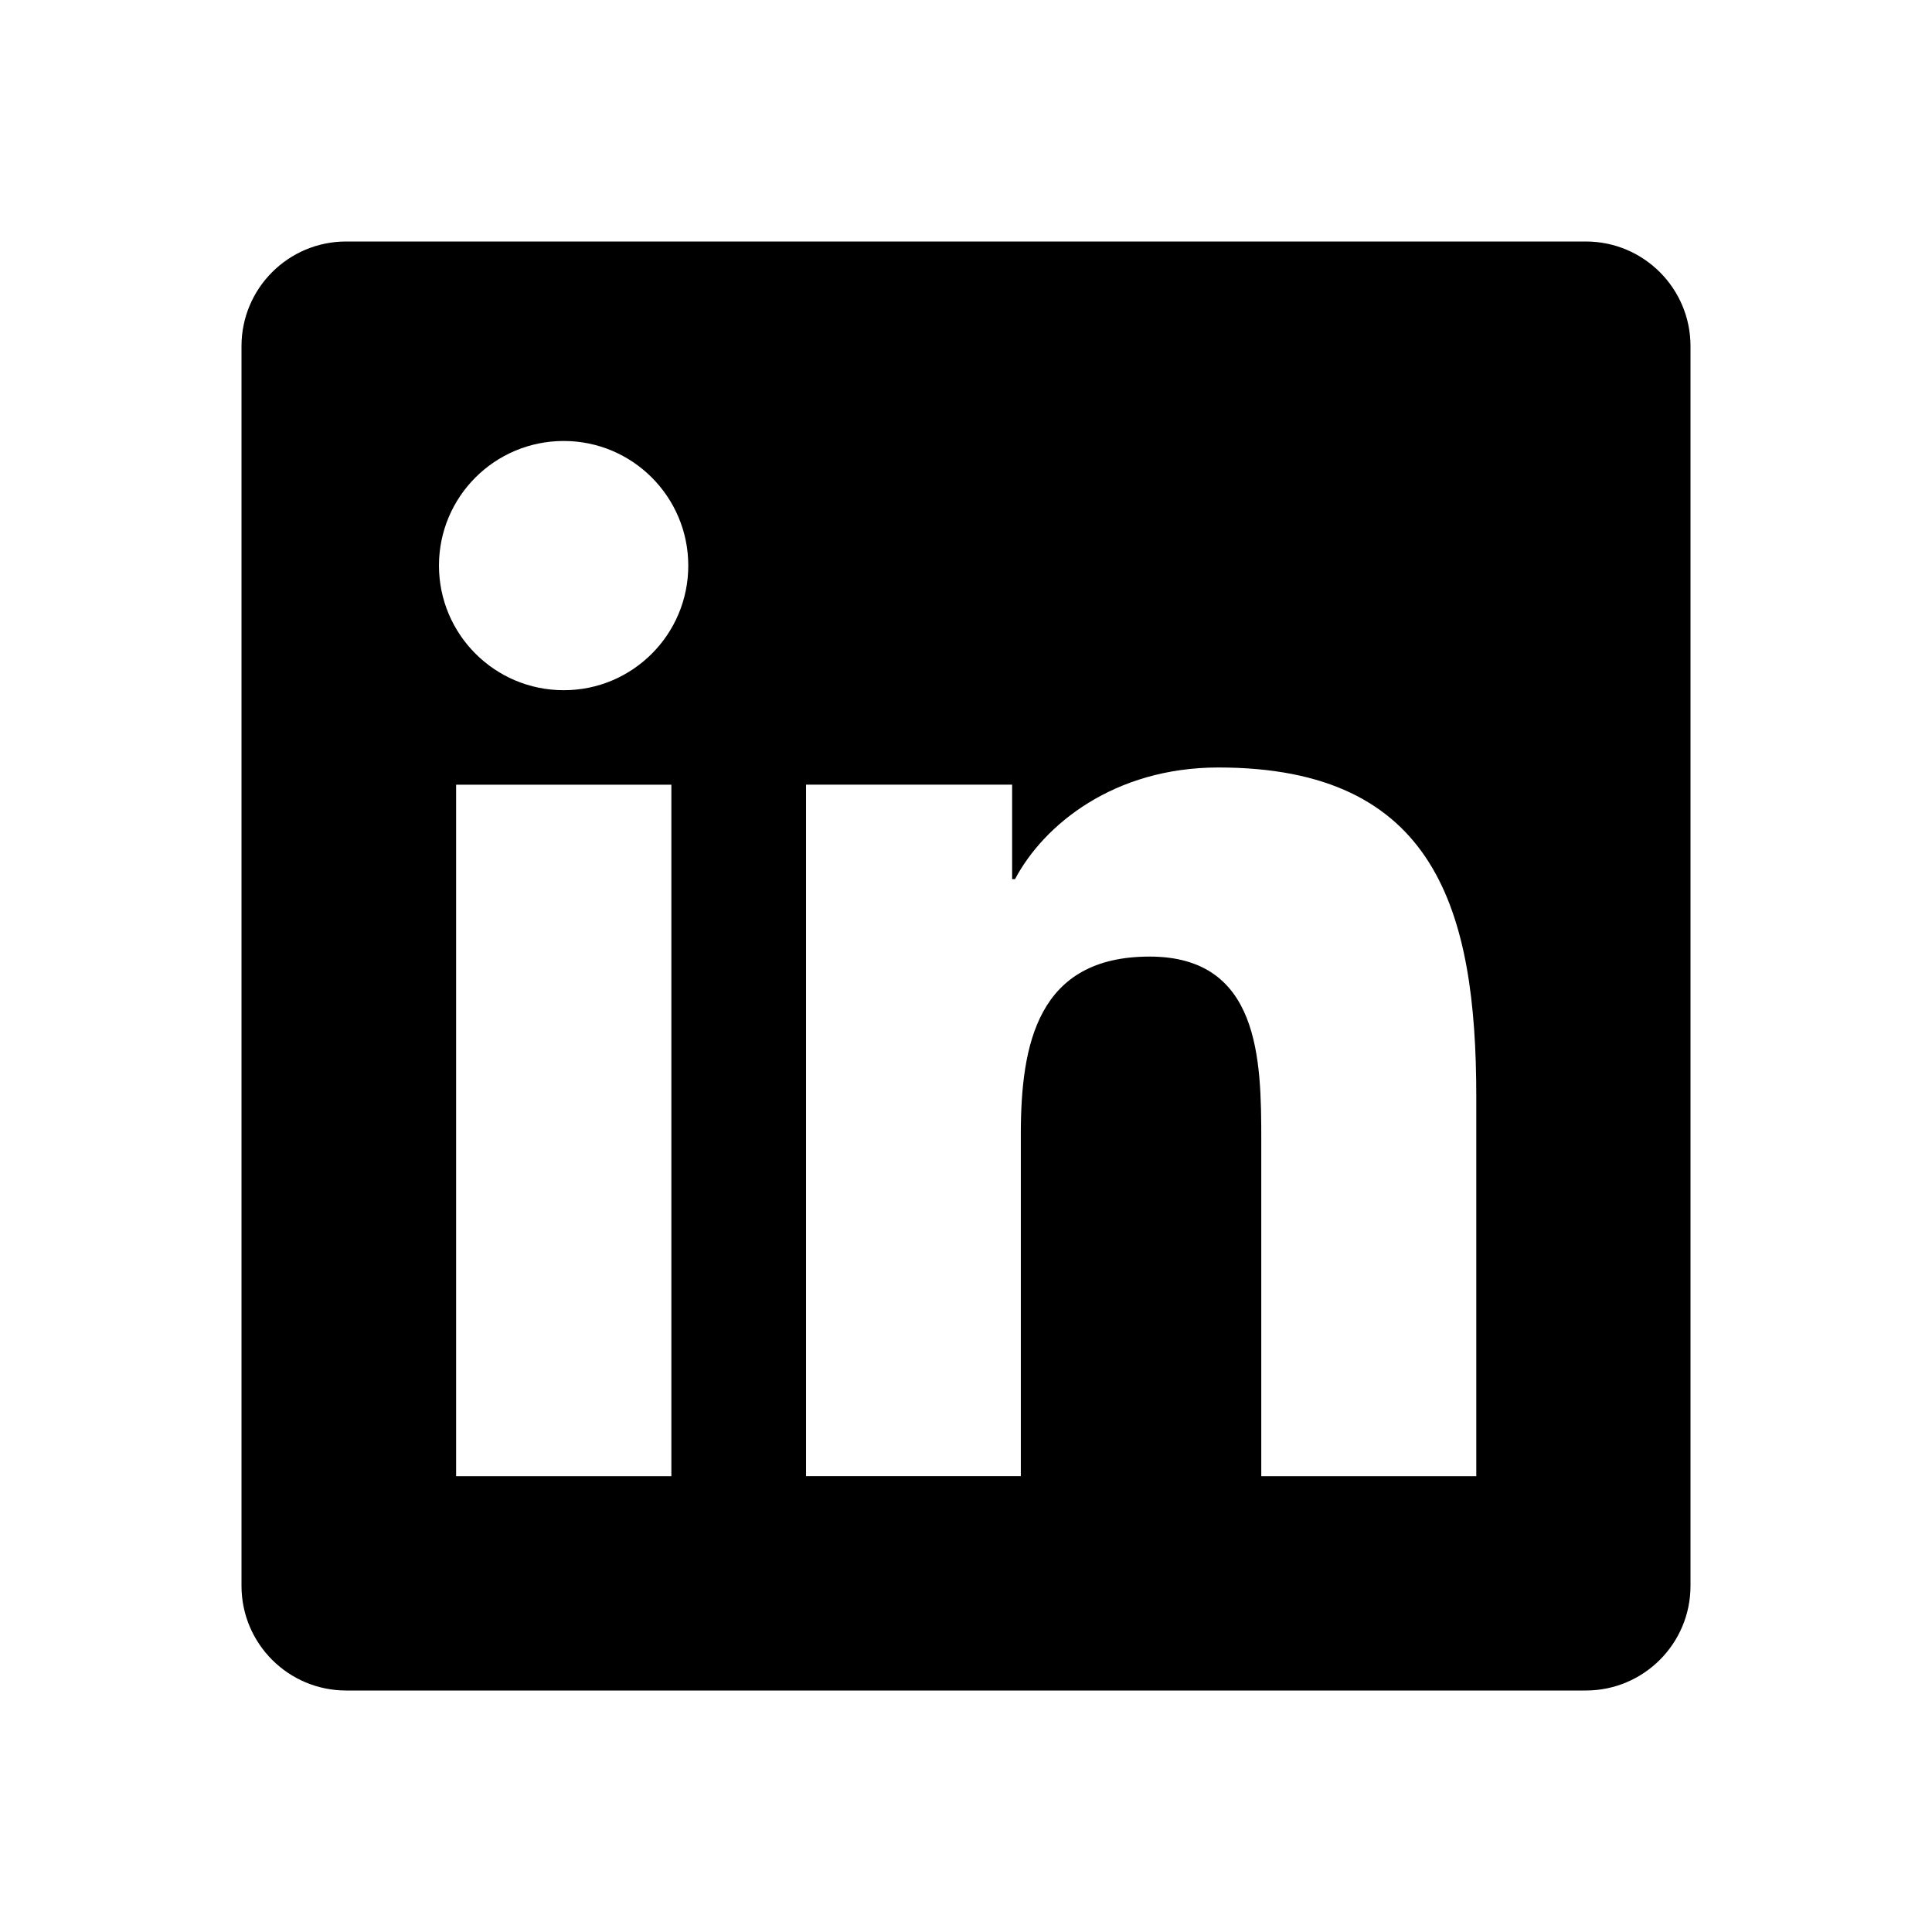
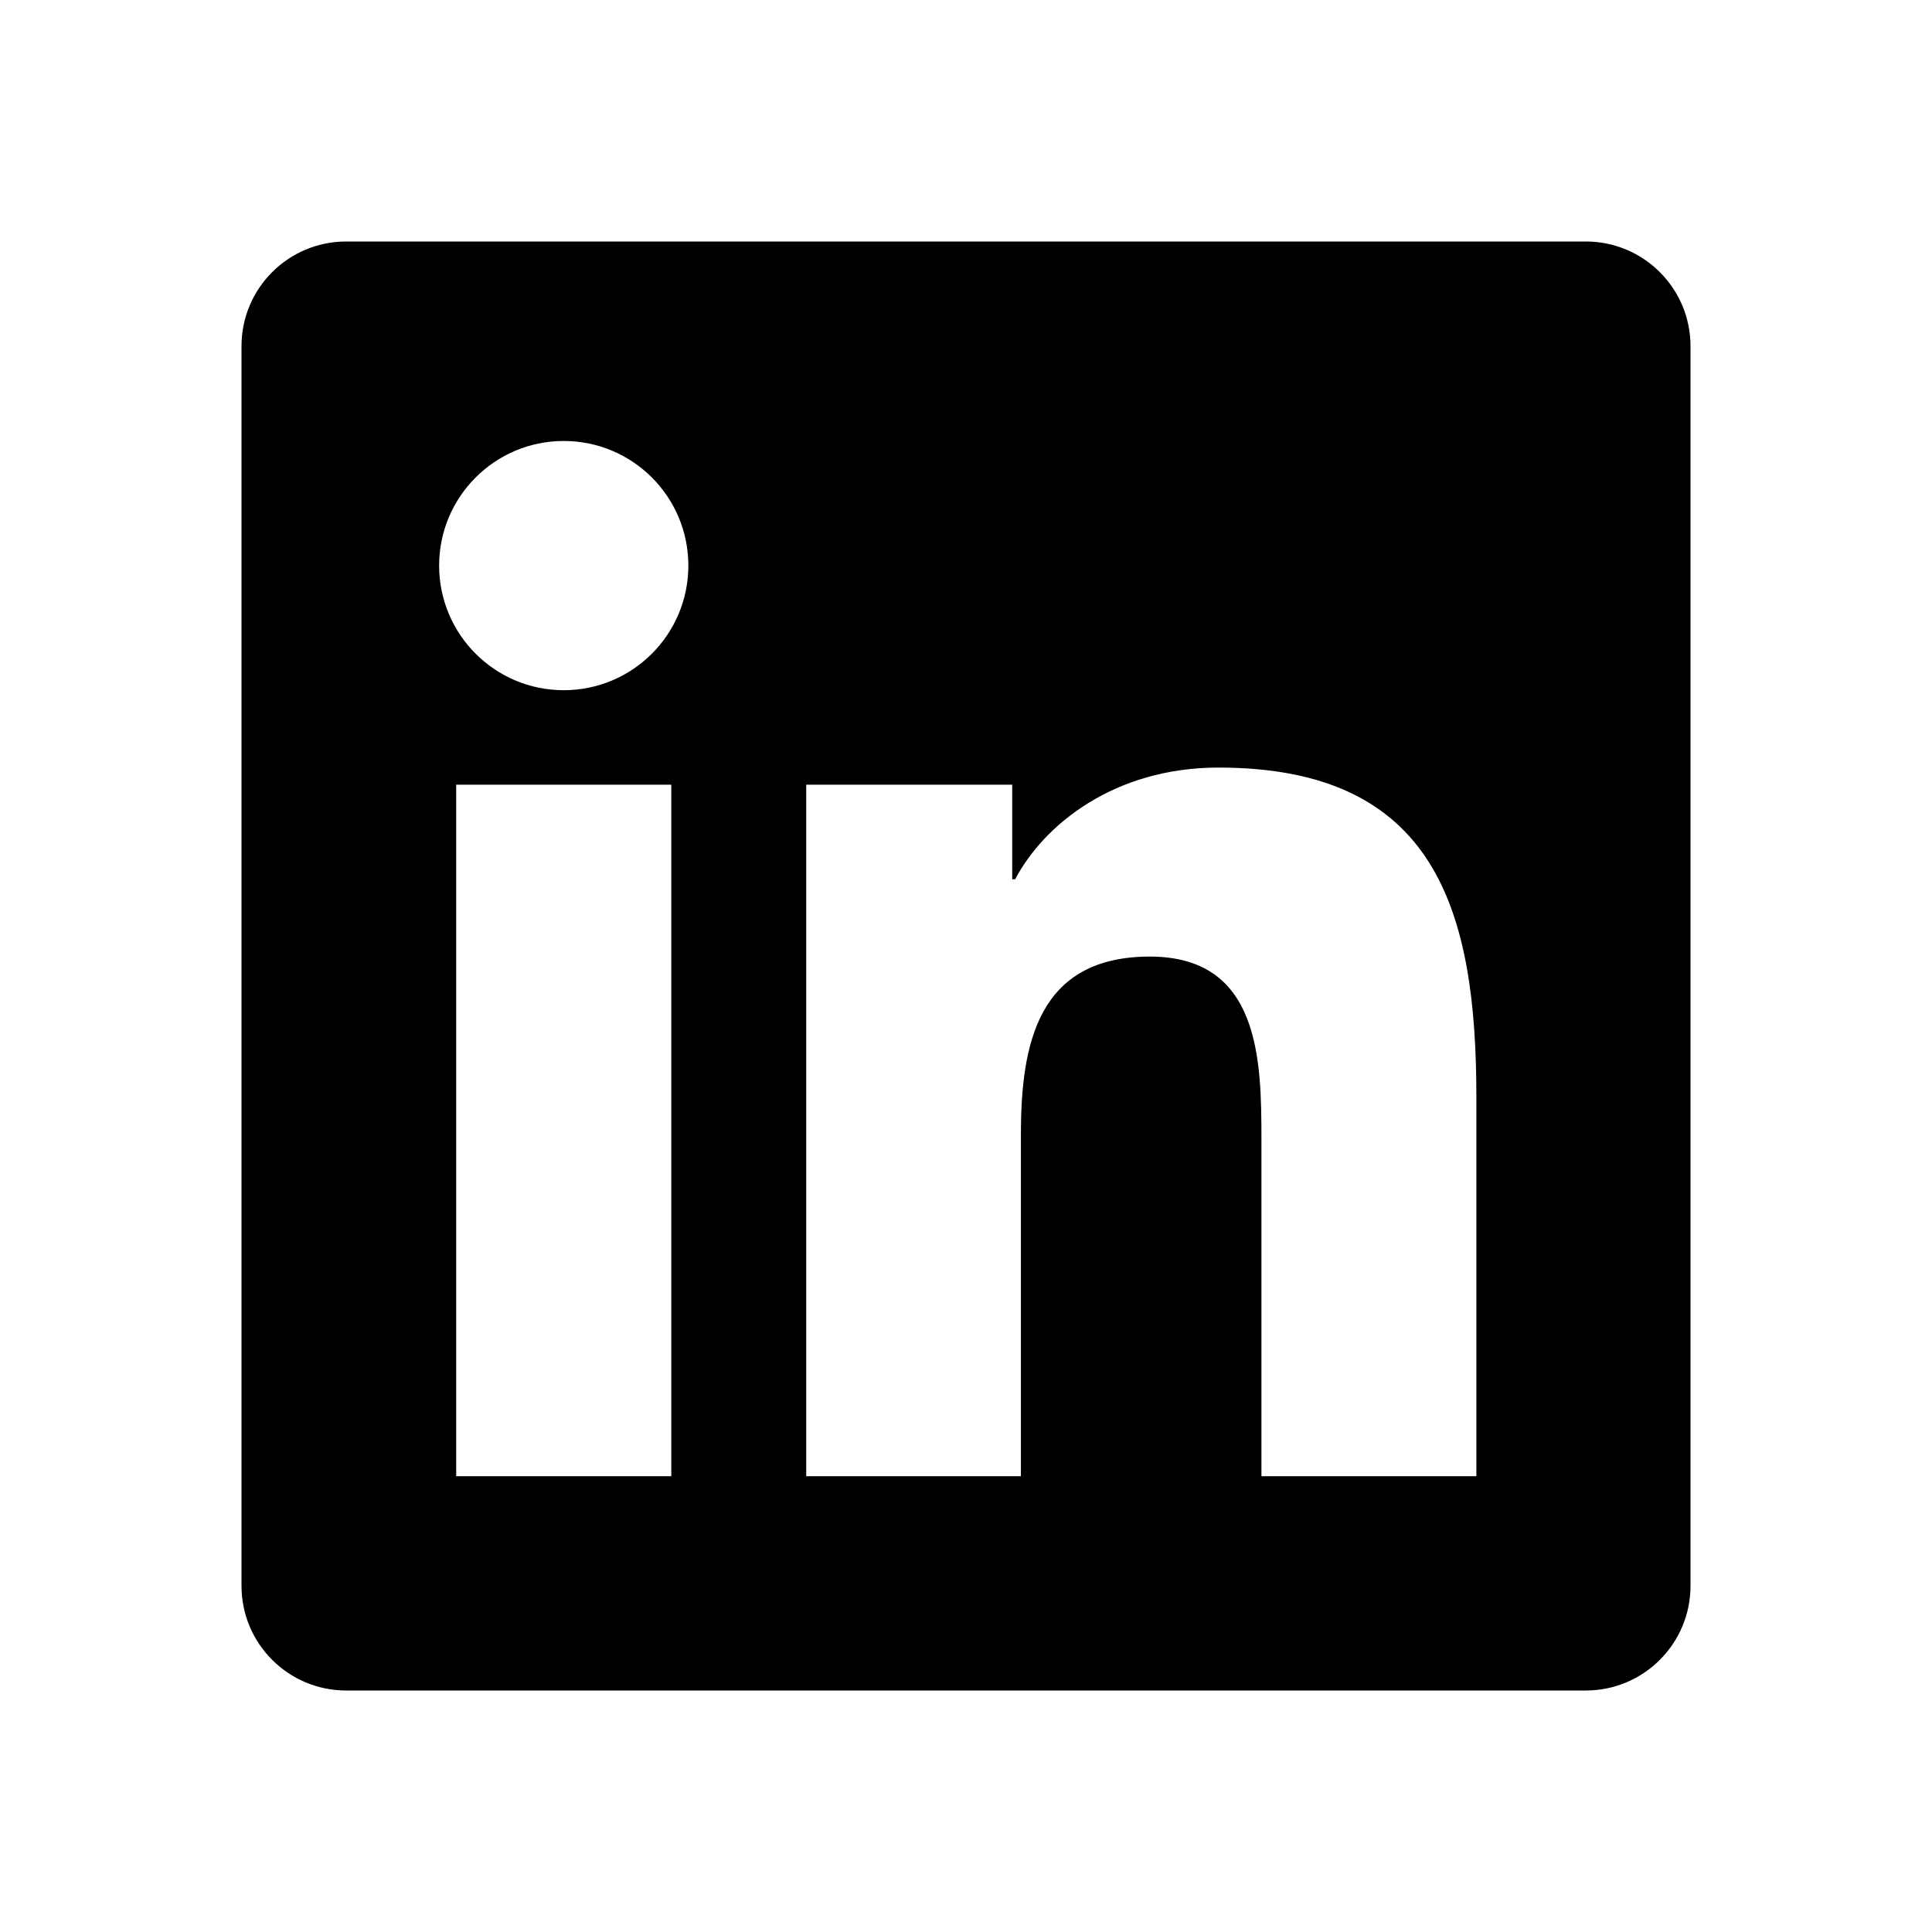
<svg xmlns="http://www.w3.org/2000/svg" viewBox="0 0 24 24">
  <g>
-     <path d="M19.7 3H4.3C3.582 3 3 3.582 3 4.3v15.4c0 .718.582 1.3 1.3 1.3h15.4c.718 0 1.3-.582 1.3-1.3V4.3c0-.718-.582-1.3-1.3-1.3zM8.34 18.338H5.666v-8.59H8.34v8.59zM7.003 8.574c-.857 0-1.55-.694-1.55-1.548 0-.855.692-1.548 1.55-1.548.854 0 1.547.694 1.547 1.548 0 .855-.692 1.548-1.546 1.548zm11.335 9.764h-2.67V14.16c0-.995-.017-2.277-1.387-2.277-1.39 0-1.6 1.086-1.6 2.206v4.248h-2.668v-8.59h2.56v1.174h.036c.357-.675 1.228-1.387 2.527-1.387 2.703 0 3.203 1.78 3.203 4.092v4.71z" />
+     <path d="M19.7 3H4.3A1.3 1.3 0 003 4.3v15.4A1.3 1.3 0 004.3 21h15.4a1.3 1.3 0 001.3-1.3V4.3A1.3 1.3 0 0019.7 3zM8.339 18.338H5.667v-8.59h2.672v8.59zM7.004 8.574a1.548 1.548 0 11-.002-3.096 1.548 1.548 0 01.002 3.096zm11.335 9.764H15.67v-4.177c0-.996-.017-2.278-1.387-2.278-1.389 0-1.601 1.086-1.601 2.206v4.249h-2.667v-8.59h2.559v1.174h.037c.356-.675 1.227-1.387 2.526-1.387 2.703 0 3.203 1.779 3.203 4.092v4.711z" />
  </g>
</svg>
